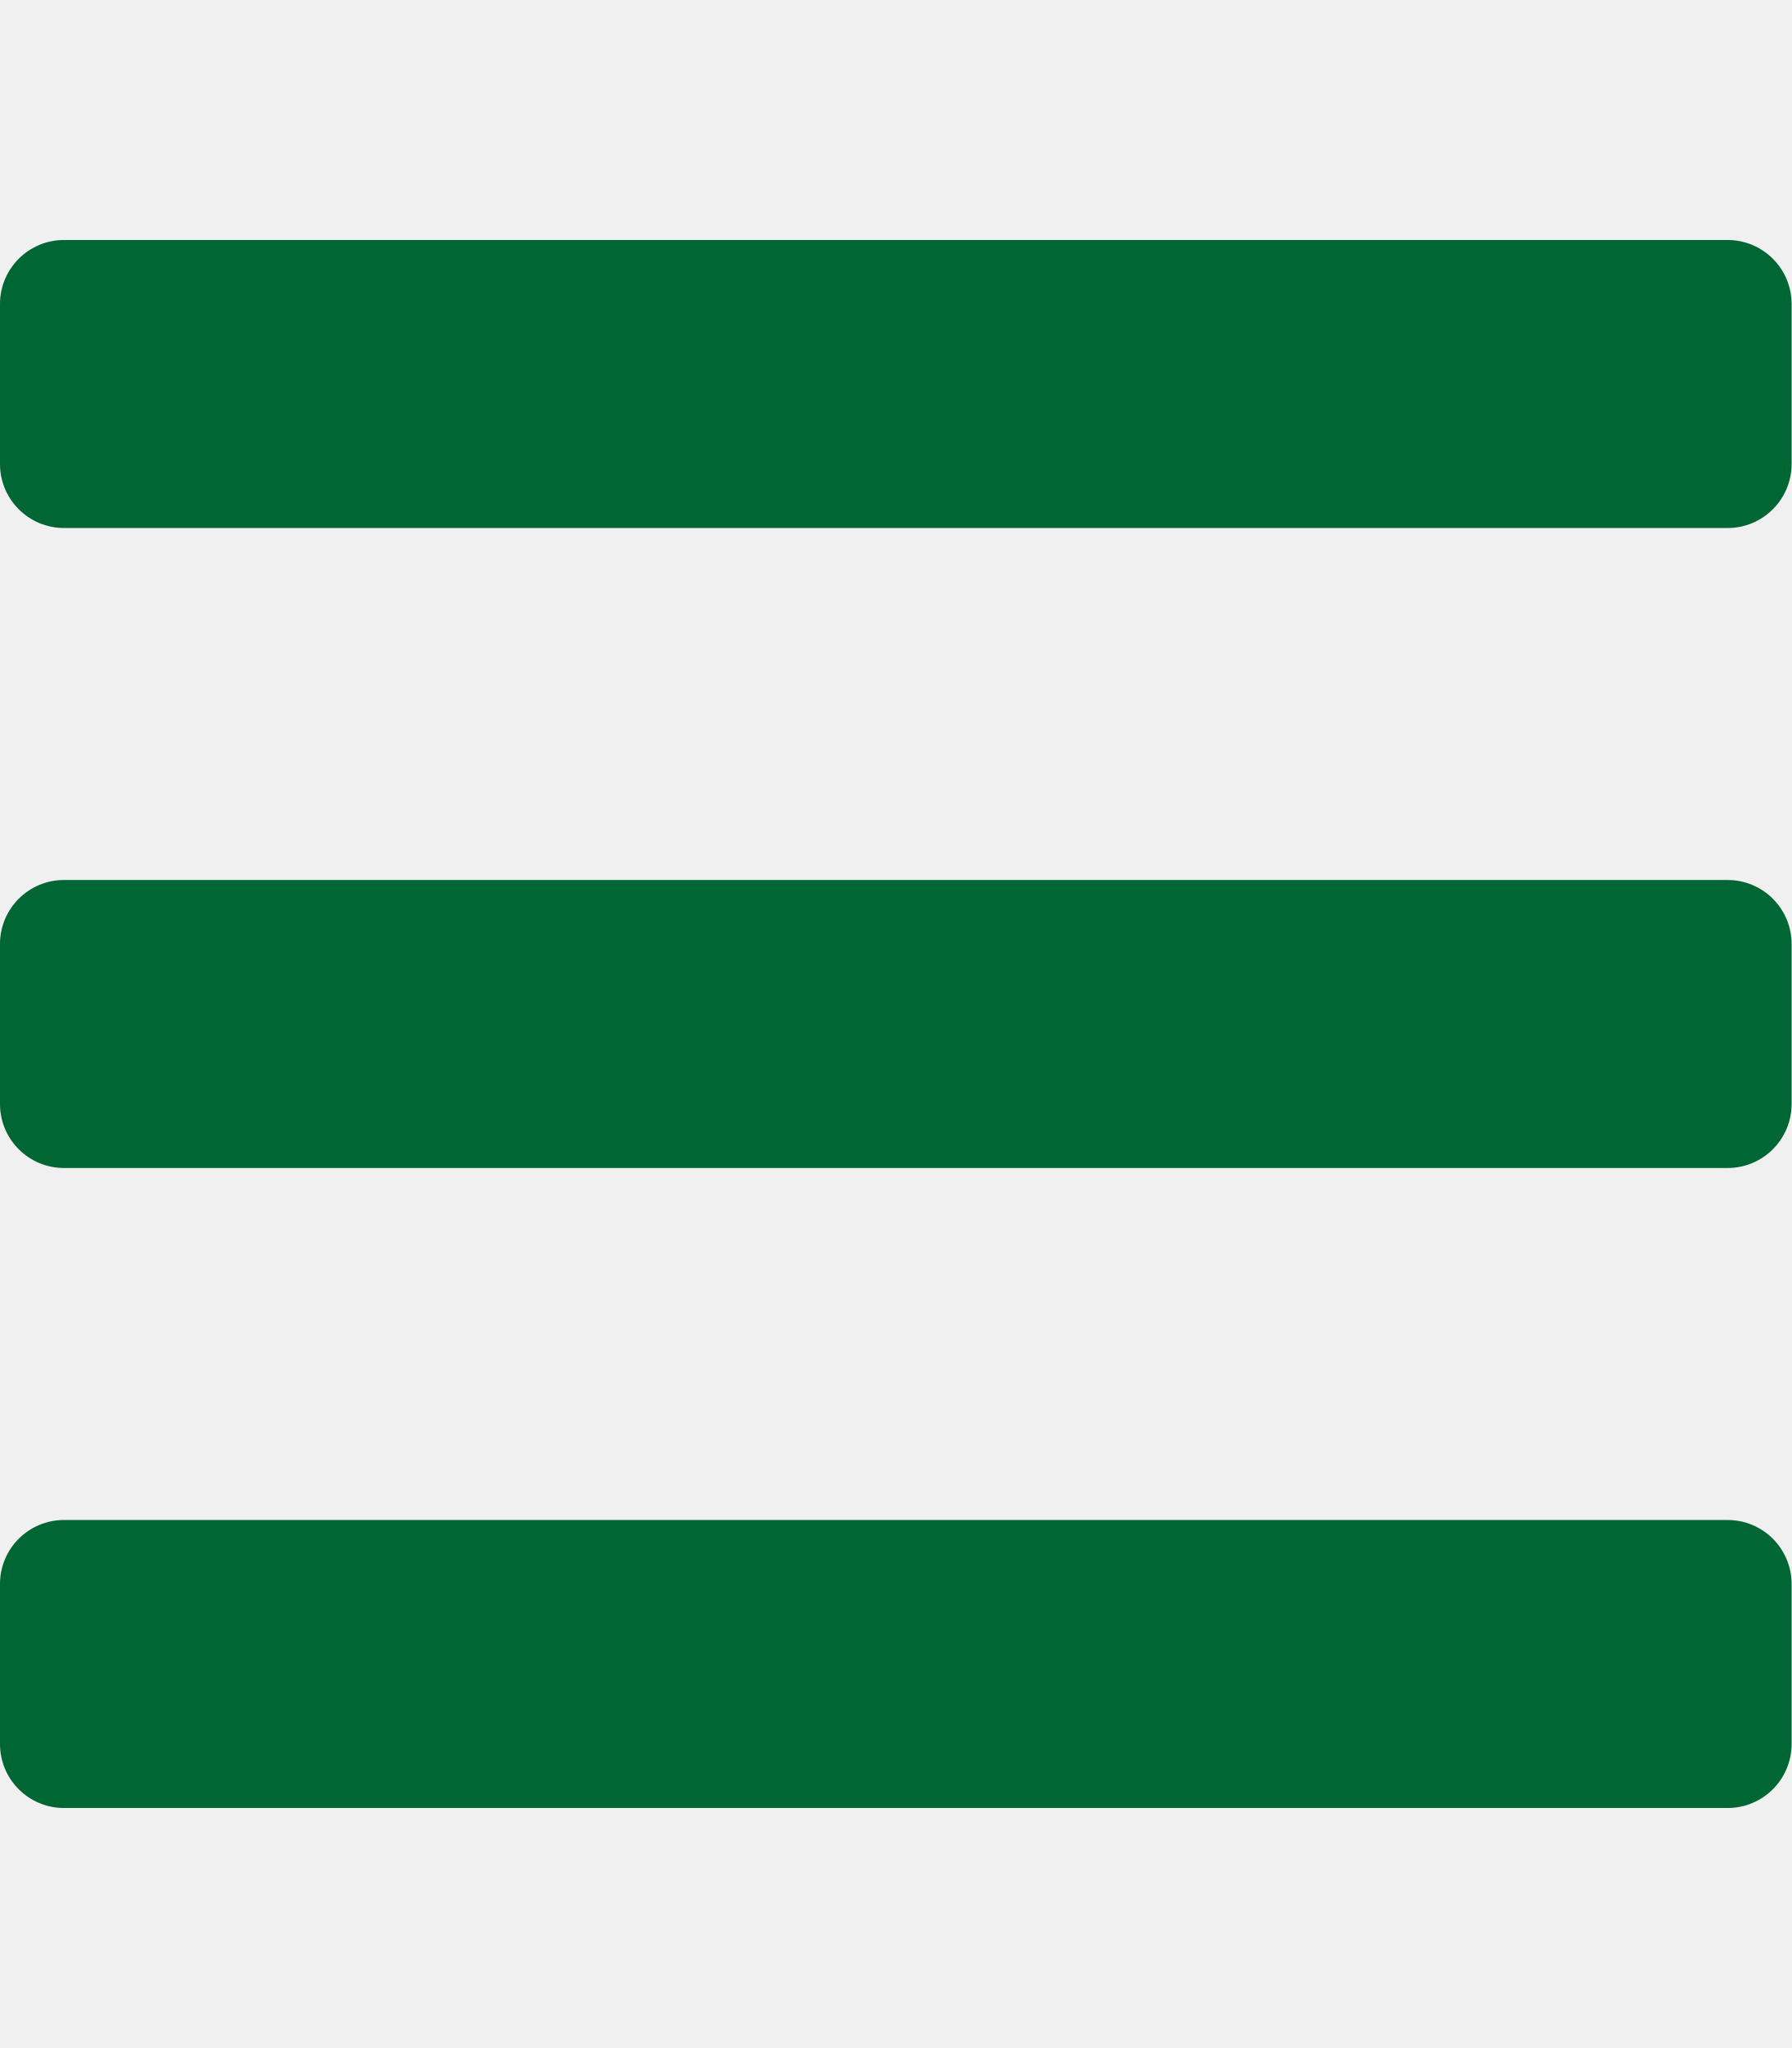
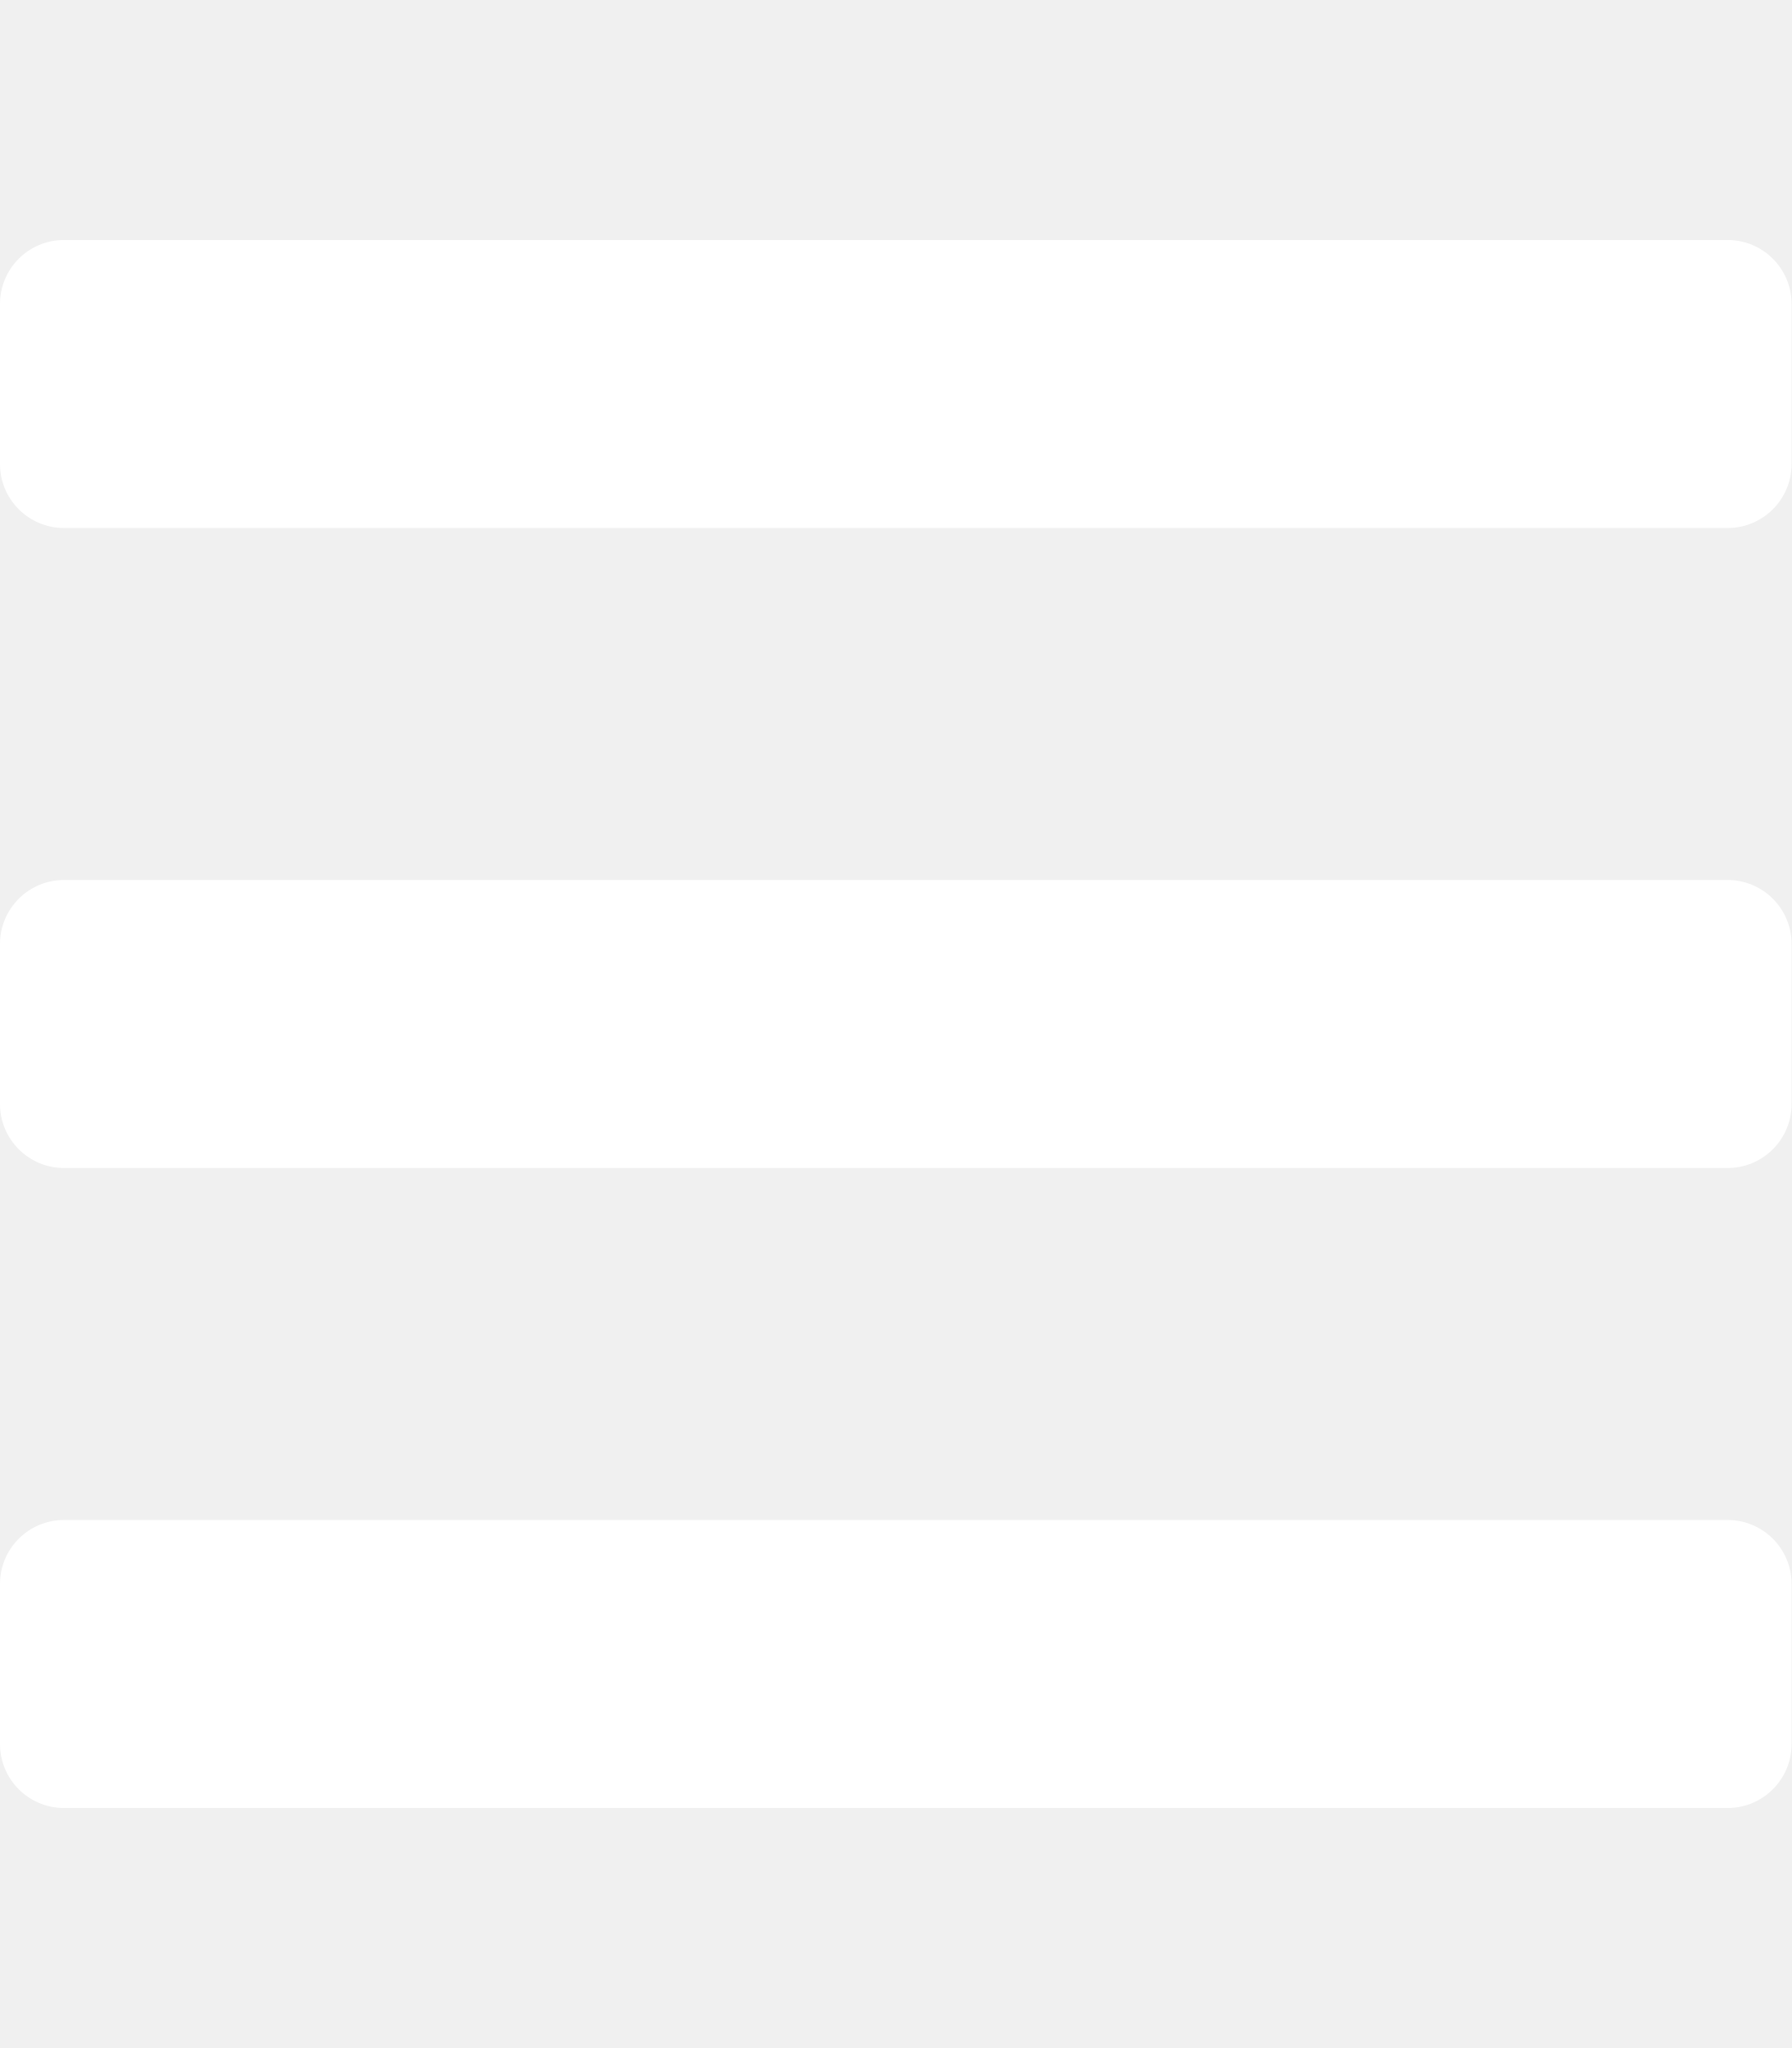
<svg xmlns="http://www.w3.org/2000/svg" aria-hidden="true" data-prefix="fas" data-icon="bars" class="svg-inline--fa fa-bars fa-w-14" role="img" viewBox="0 0 448 512" version="1.1" id="svg4">
  <defs id="defs8" />
-   <path fill="currentColor" d="M16 132h416c8.837 0 16-7.163 16-16V76c0-8.837-7.163-16-16-16H16C7.163 60 0 67.163 0 76v40c0 8.837 7.163 16 16 16zm0 160h416c8.837 0 16-7.163 16-16v-40c0-8.837-7.163-16-16-16H16c-8.837 0-16 7.163-16 16v40c0 8.837 7.163 16 16 16zm0 160h416c8.837 0 16-7.163 16-16v-40c0-8.837-7.163-16-16-16H16c-8.837 0-16 7.163-16 16v40c0 8.837 7.163 16 16 16z" id="path2" style="fill:#006633" />
+   <path fill="currentColor" d="M16 132h416c8.837 0 16-7.163 16-16V76c0-8.837-7.163-16-16-16H16C7.163 60 0 67.163 0 76v40c0 8.837 7.163 16 16 16zm0 160h416c8.837 0 16-7.163 16-16v-40c0-8.837-7.163-16-16-16H16c-8.837 0-16 7.163-16 16v40c0 8.837 7.163 16 16 16zm0 160h416c8.837 0 16-7.163 16-16v-40c0-8.837-7.163-16-16-16H16c-8.837 0-16 7.163-16 16v40c0 8.837 7.163 16 16 16z" id="path2" style="fill:#ffffff" />
</svg>
